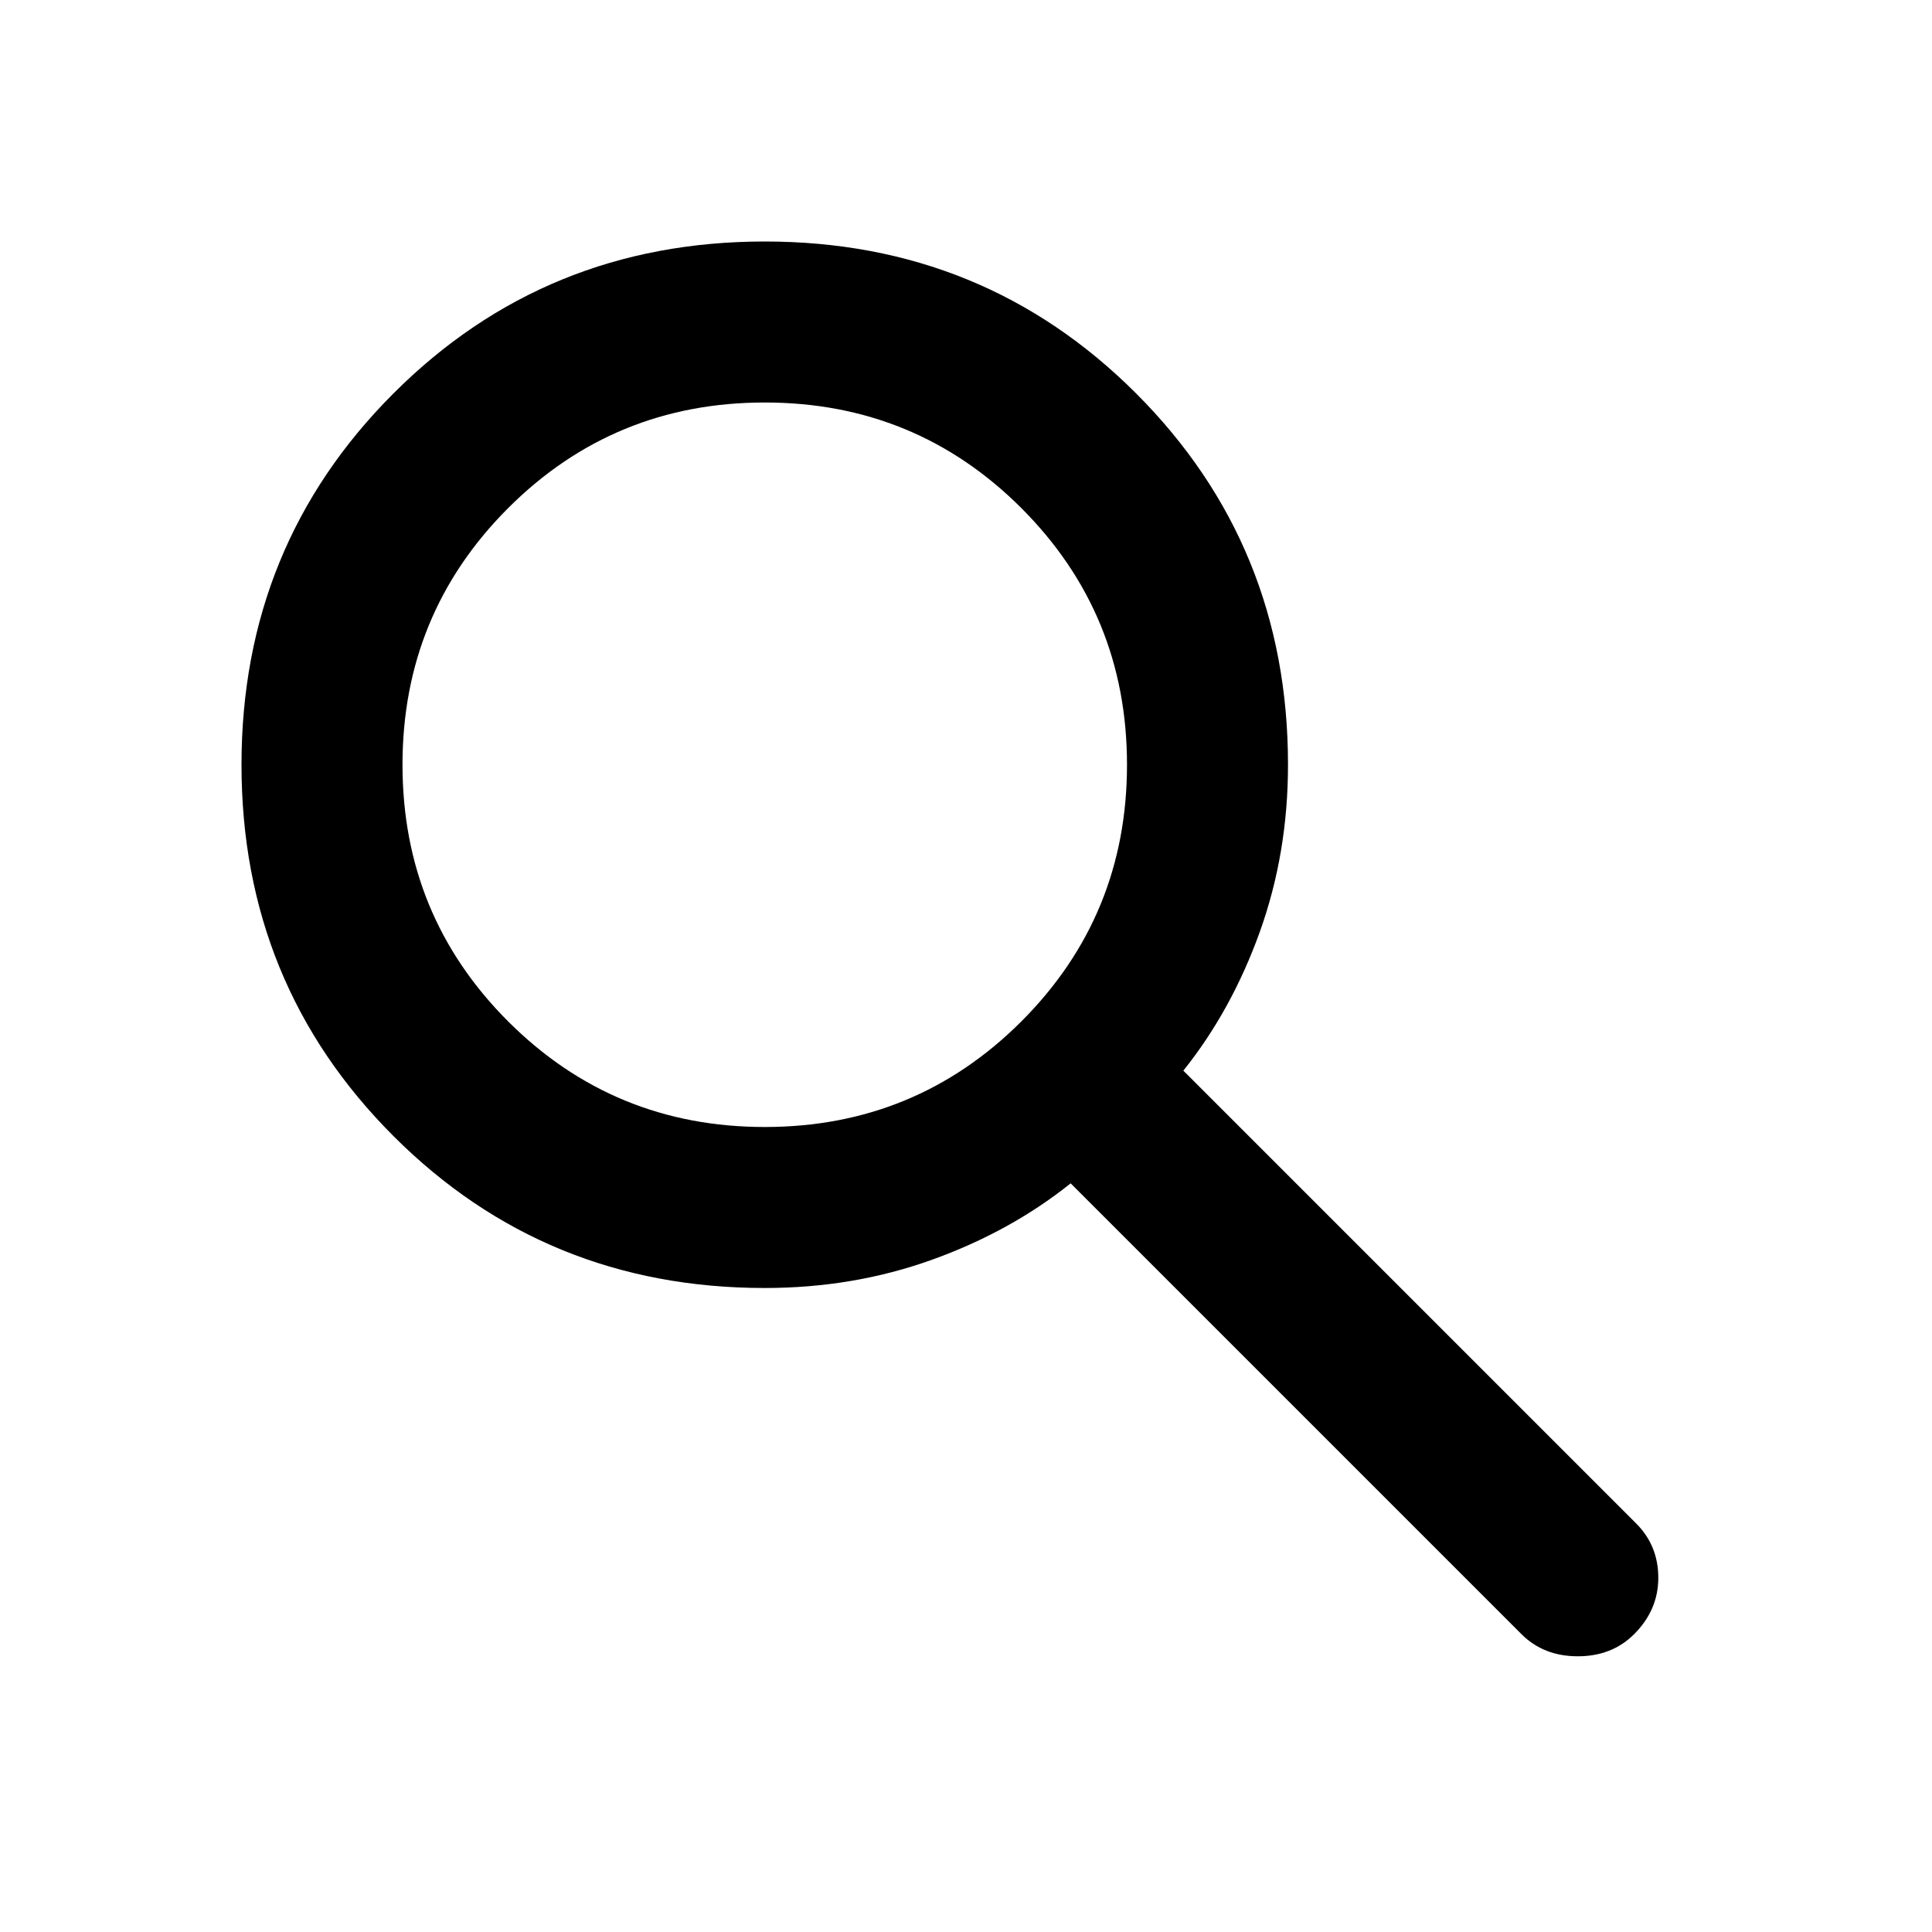
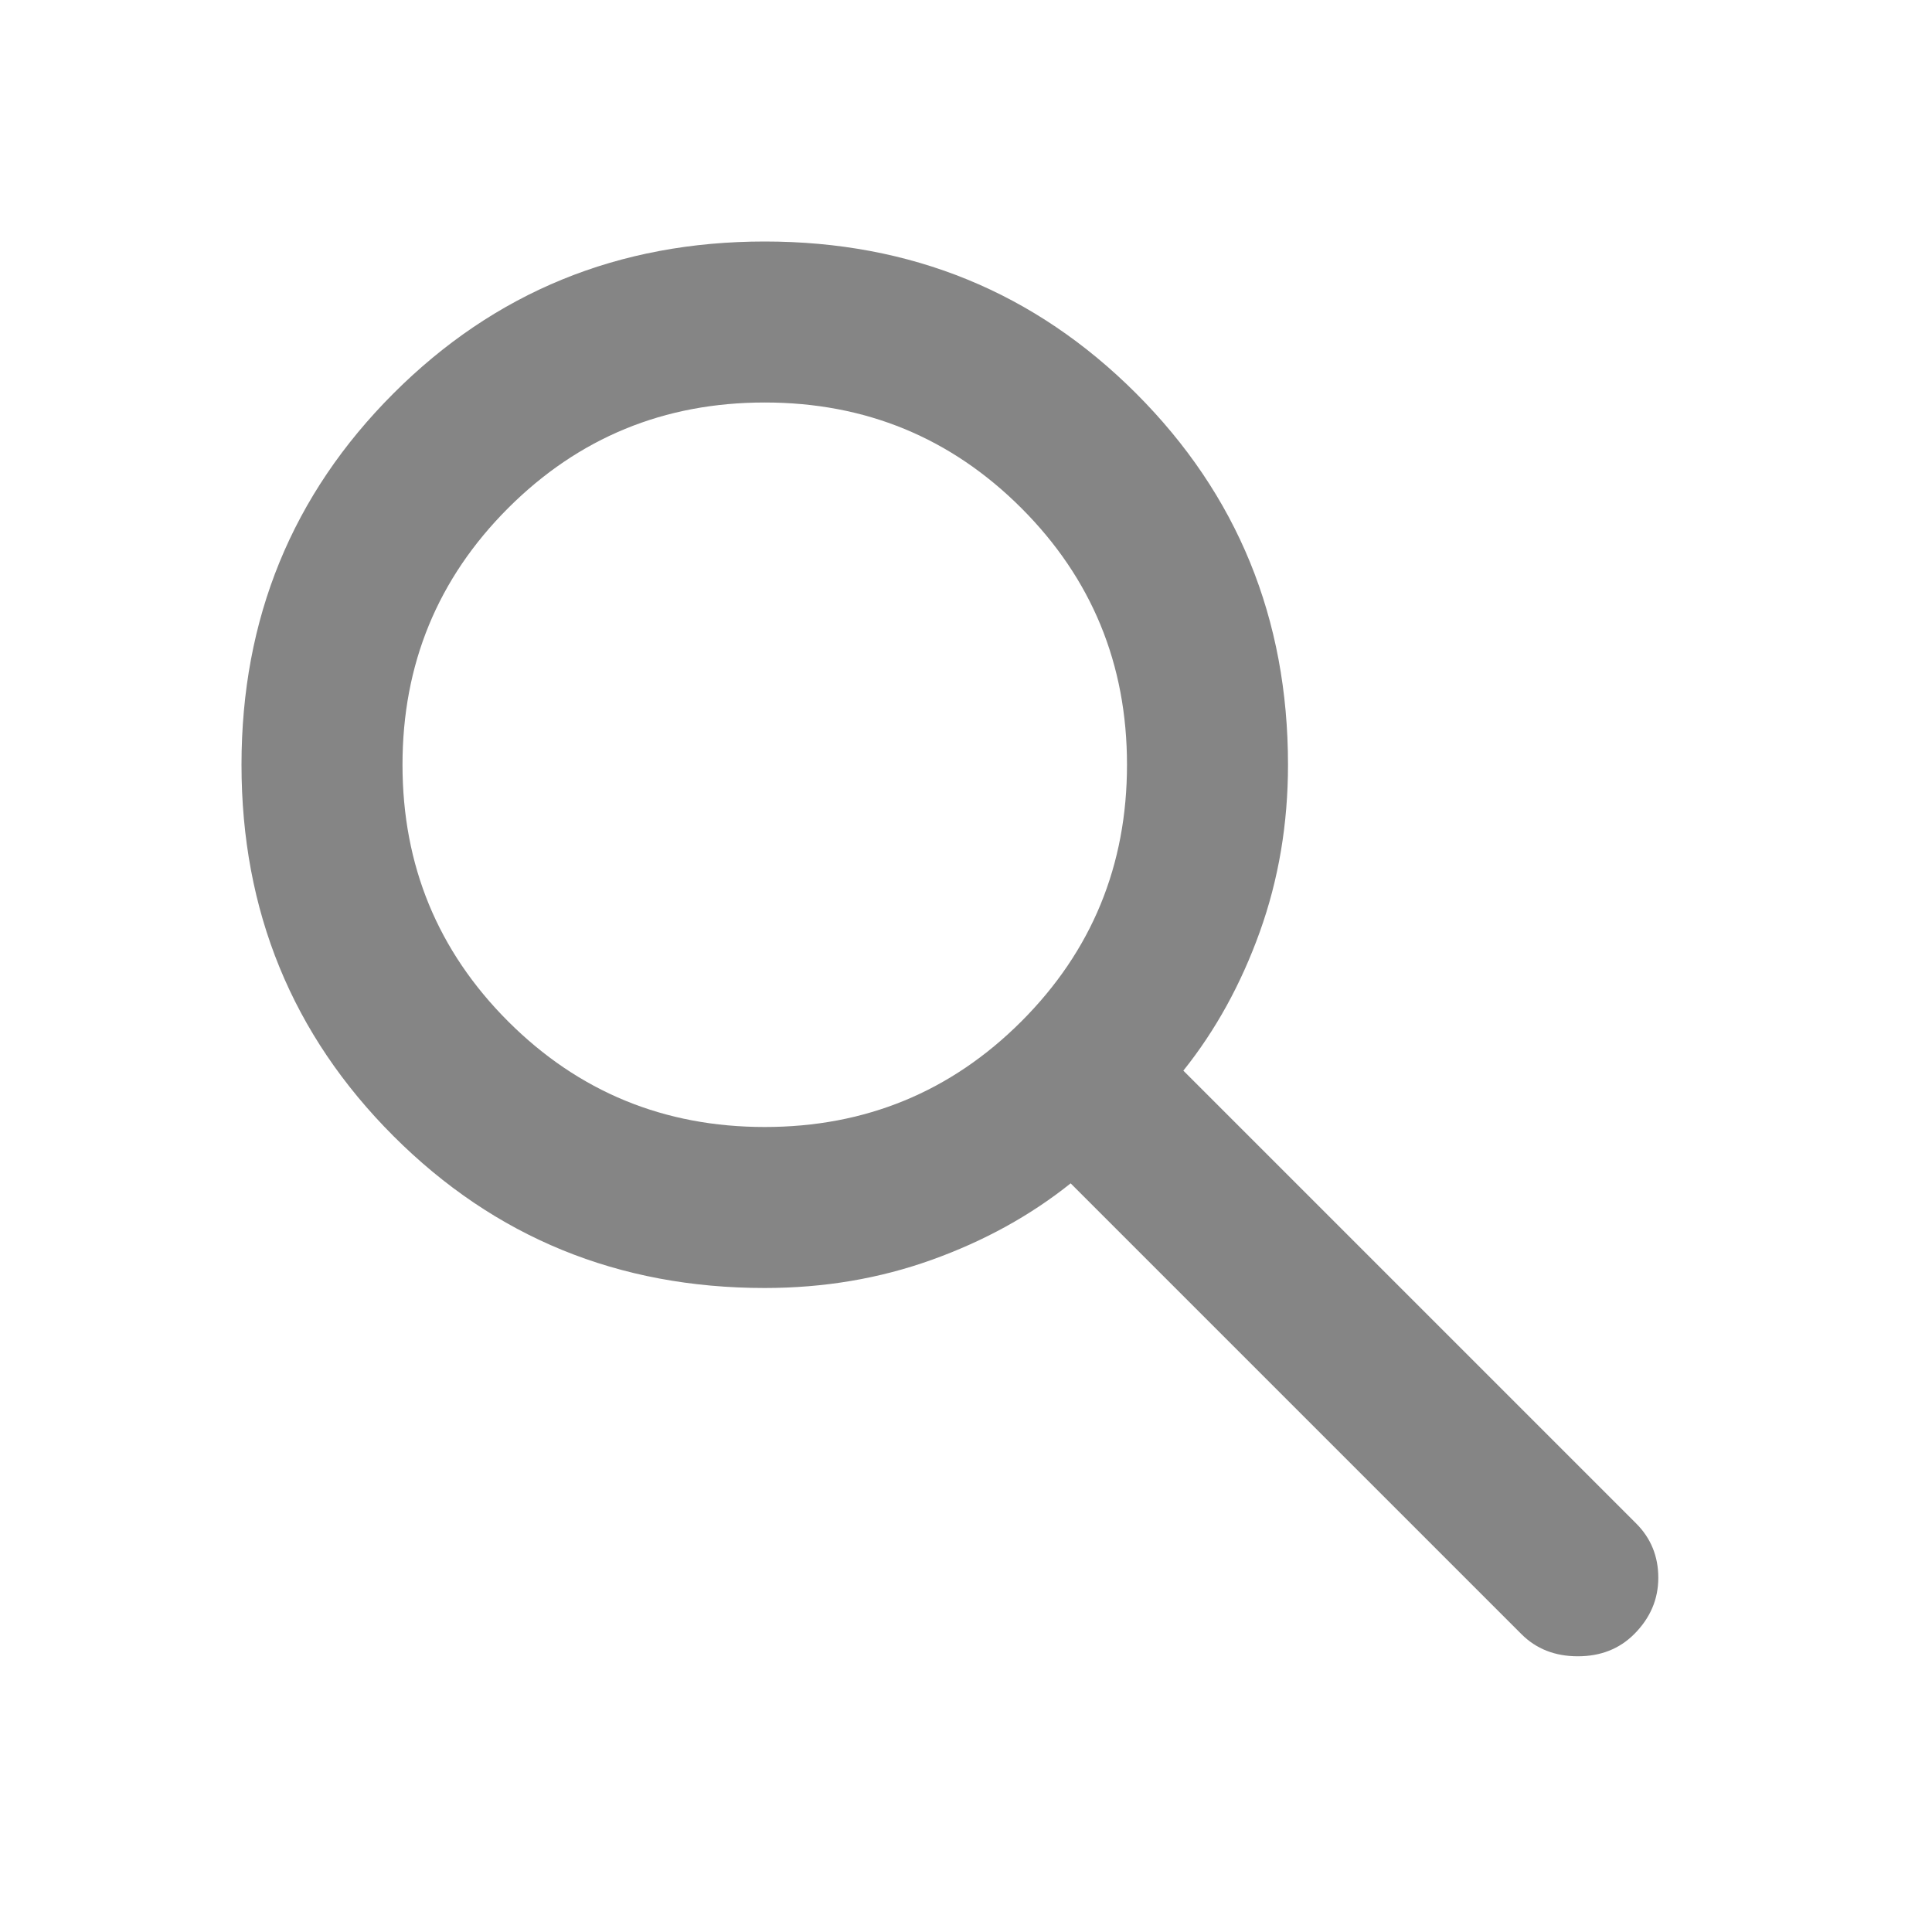
<svg xmlns="http://www.w3.org/2000/svg" width="1em" height="1em" viewBox="0 0 24 24">
-   <path fill="currentColor" d="m18.9 20.3l-5.6-5.6q-.75.6-1.725.95Q10.6 16 9.5 16q-2.725 0-4.612-1.887Q3 12.225 3 9.5q0-2.725 1.888-4.613Q6.775 3 9.5 3t4.613 1.887Q16 6.775 16 9.5q0 1.1-.35 2.075q-.35.975-.95 1.725l5.625 5.625q.275.275.275.675t-.3.7q-.275.275-.7.275q-.425 0-.7-.275ZM9.5 14q1.875 0 3.188-1.312Q14 11.375 14 9.5q0-1.875-1.312-3.188Q11.375 5 9.5 5Q7.625 5 6.312 6.312Q5 7.625 5 9.5q0 1.875 1.312 3.188Q7.625 14 9.5 14Z" />
+   <path fill="hsl(0, 0%, 52%)" d="m18.9 20.3l-5.6-5.6q-.75.6-1.725.95Q10.6 16 9.5 16q-2.725 0-4.612-1.887Q3 12.225 3 9.5q0-2.725 1.888-4.613Q6.775 3 9.5 3t4.613 1.887Q16 6.775 16 9.5q0 1.1-.35 2.075q-.35.975-.95 1.725l5.625 5.625q.275.275.275.675t-.3.7q-.275.275-.7.275q-.425 0-.7-.275ZM9.5 14q1.875 0 3.188-1.312Q14 11.375 14 9.5q0-1.875-1.312-3.188Q11.375 5 9.5 5Q7.625 5 6.312 6.312Q5 7.625 5 9.5q0 1.875 1.312 3.188Q7.625 14 9.5 14Z" />
</svg>
